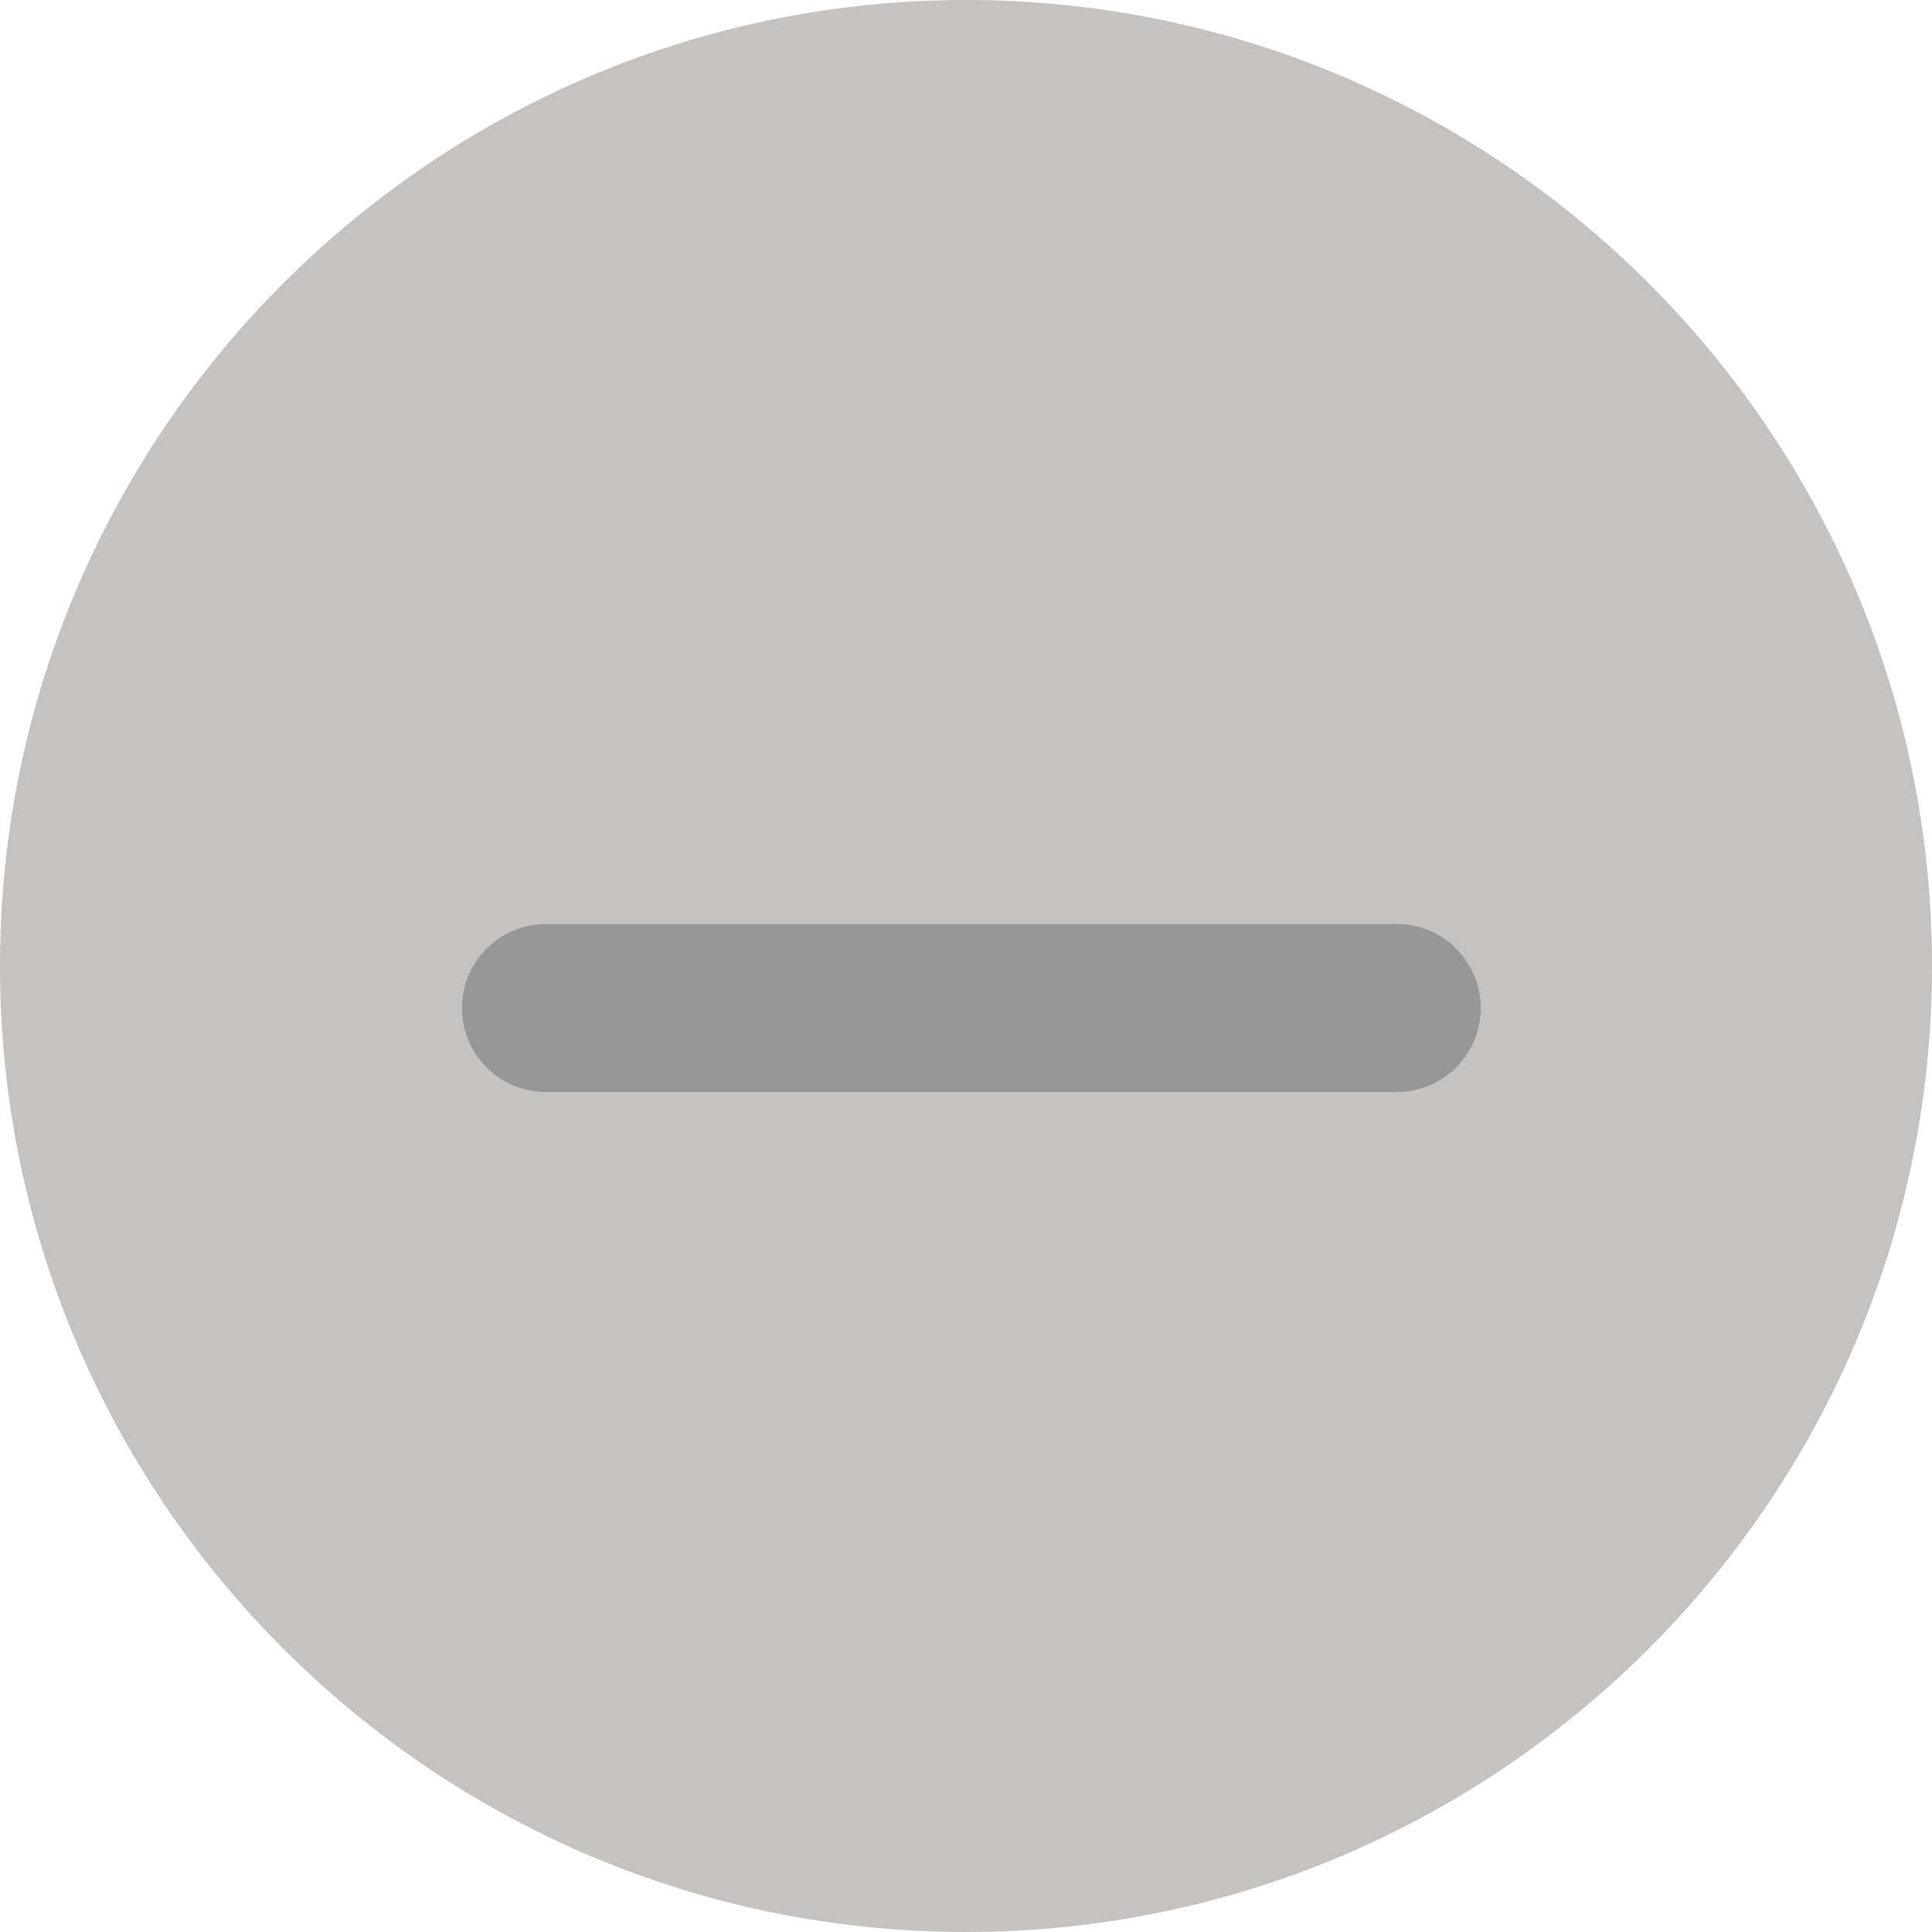
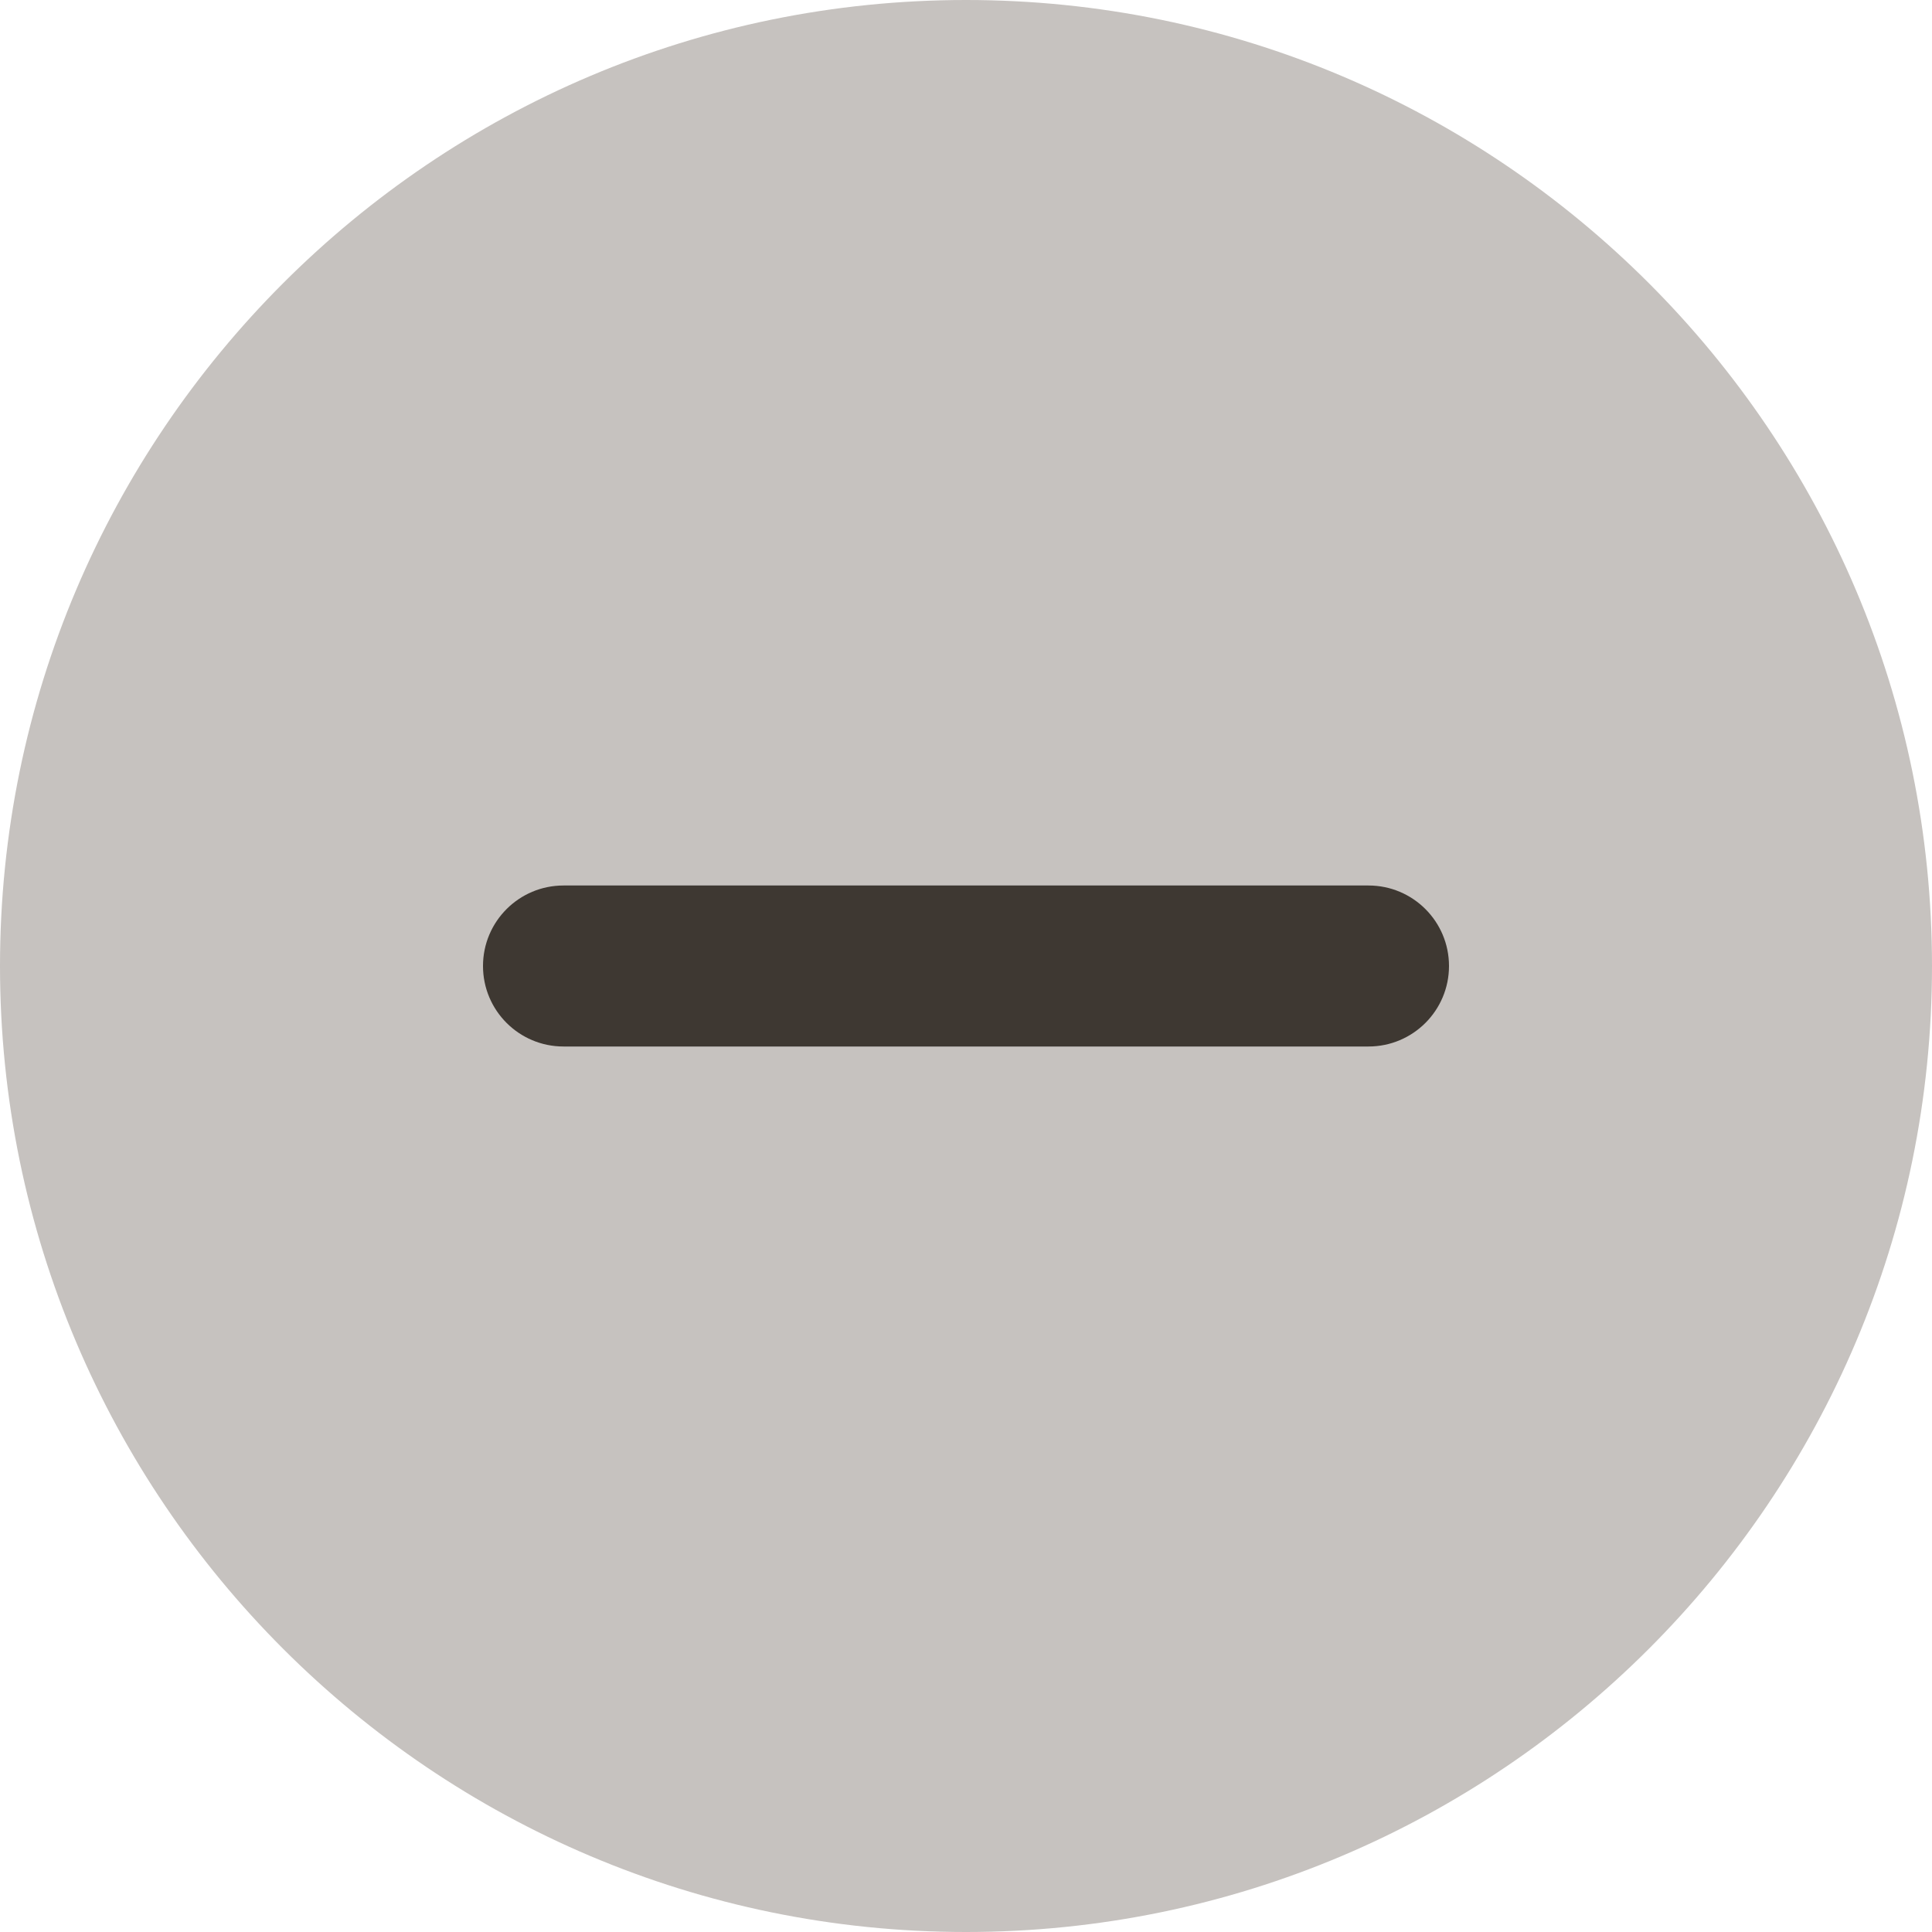
- <svg xmlns="http://www.w3.org/2000/svg" width="23px" height="23px" viewBox="0 0 23 23" version="1.1">
-   <g id="-----↳-Avtaleoversikt-veileder" stroke="none" stroke-width="1" fill="none" fill-rule="evenodd">
-     <g id="Artboard" transform="translate(-22, -318)">
-       <g id="Group" transform="translate(22, 318)">
-         <g id="check-circle-2" fill="#C6C2BF" fill-rule="nonzero">
-           <path d="M11.5,0 C5.159,0 0,5.16 0,11.5 C0,17.84 5.159,23 11.5,23 C17.84,23 23,17.84 23,11.5 C23,5.16 17.84,0 11.5,0 Z" id="Shape" />
-         </g>
-         <path d="M6.5,12 L16.628,12" id="Line-2" stroke="#979797" stroke-width="2" stroke-linecap="round" stroke-linejoin="round" />
-       </g>
-     </g>
+ <svg xmlns="http://www.w3.org/2000/svg" width="24" height="24" viewBox="0 0 24 24">
+   <g fill="none" fill-rule="evenodd">
+     <path d="M12 0C5.38 0 0 5.38 0 12s5.38 12 12 12 12-5.38 12-12S18.62 0 12 0z" fill="#C6C2BF" fill-rule="nonzero" />
+     <rect fill="#3E3832" x="6" y="11" width="12" height="2" rx="1" />
  </g>
</svg>
